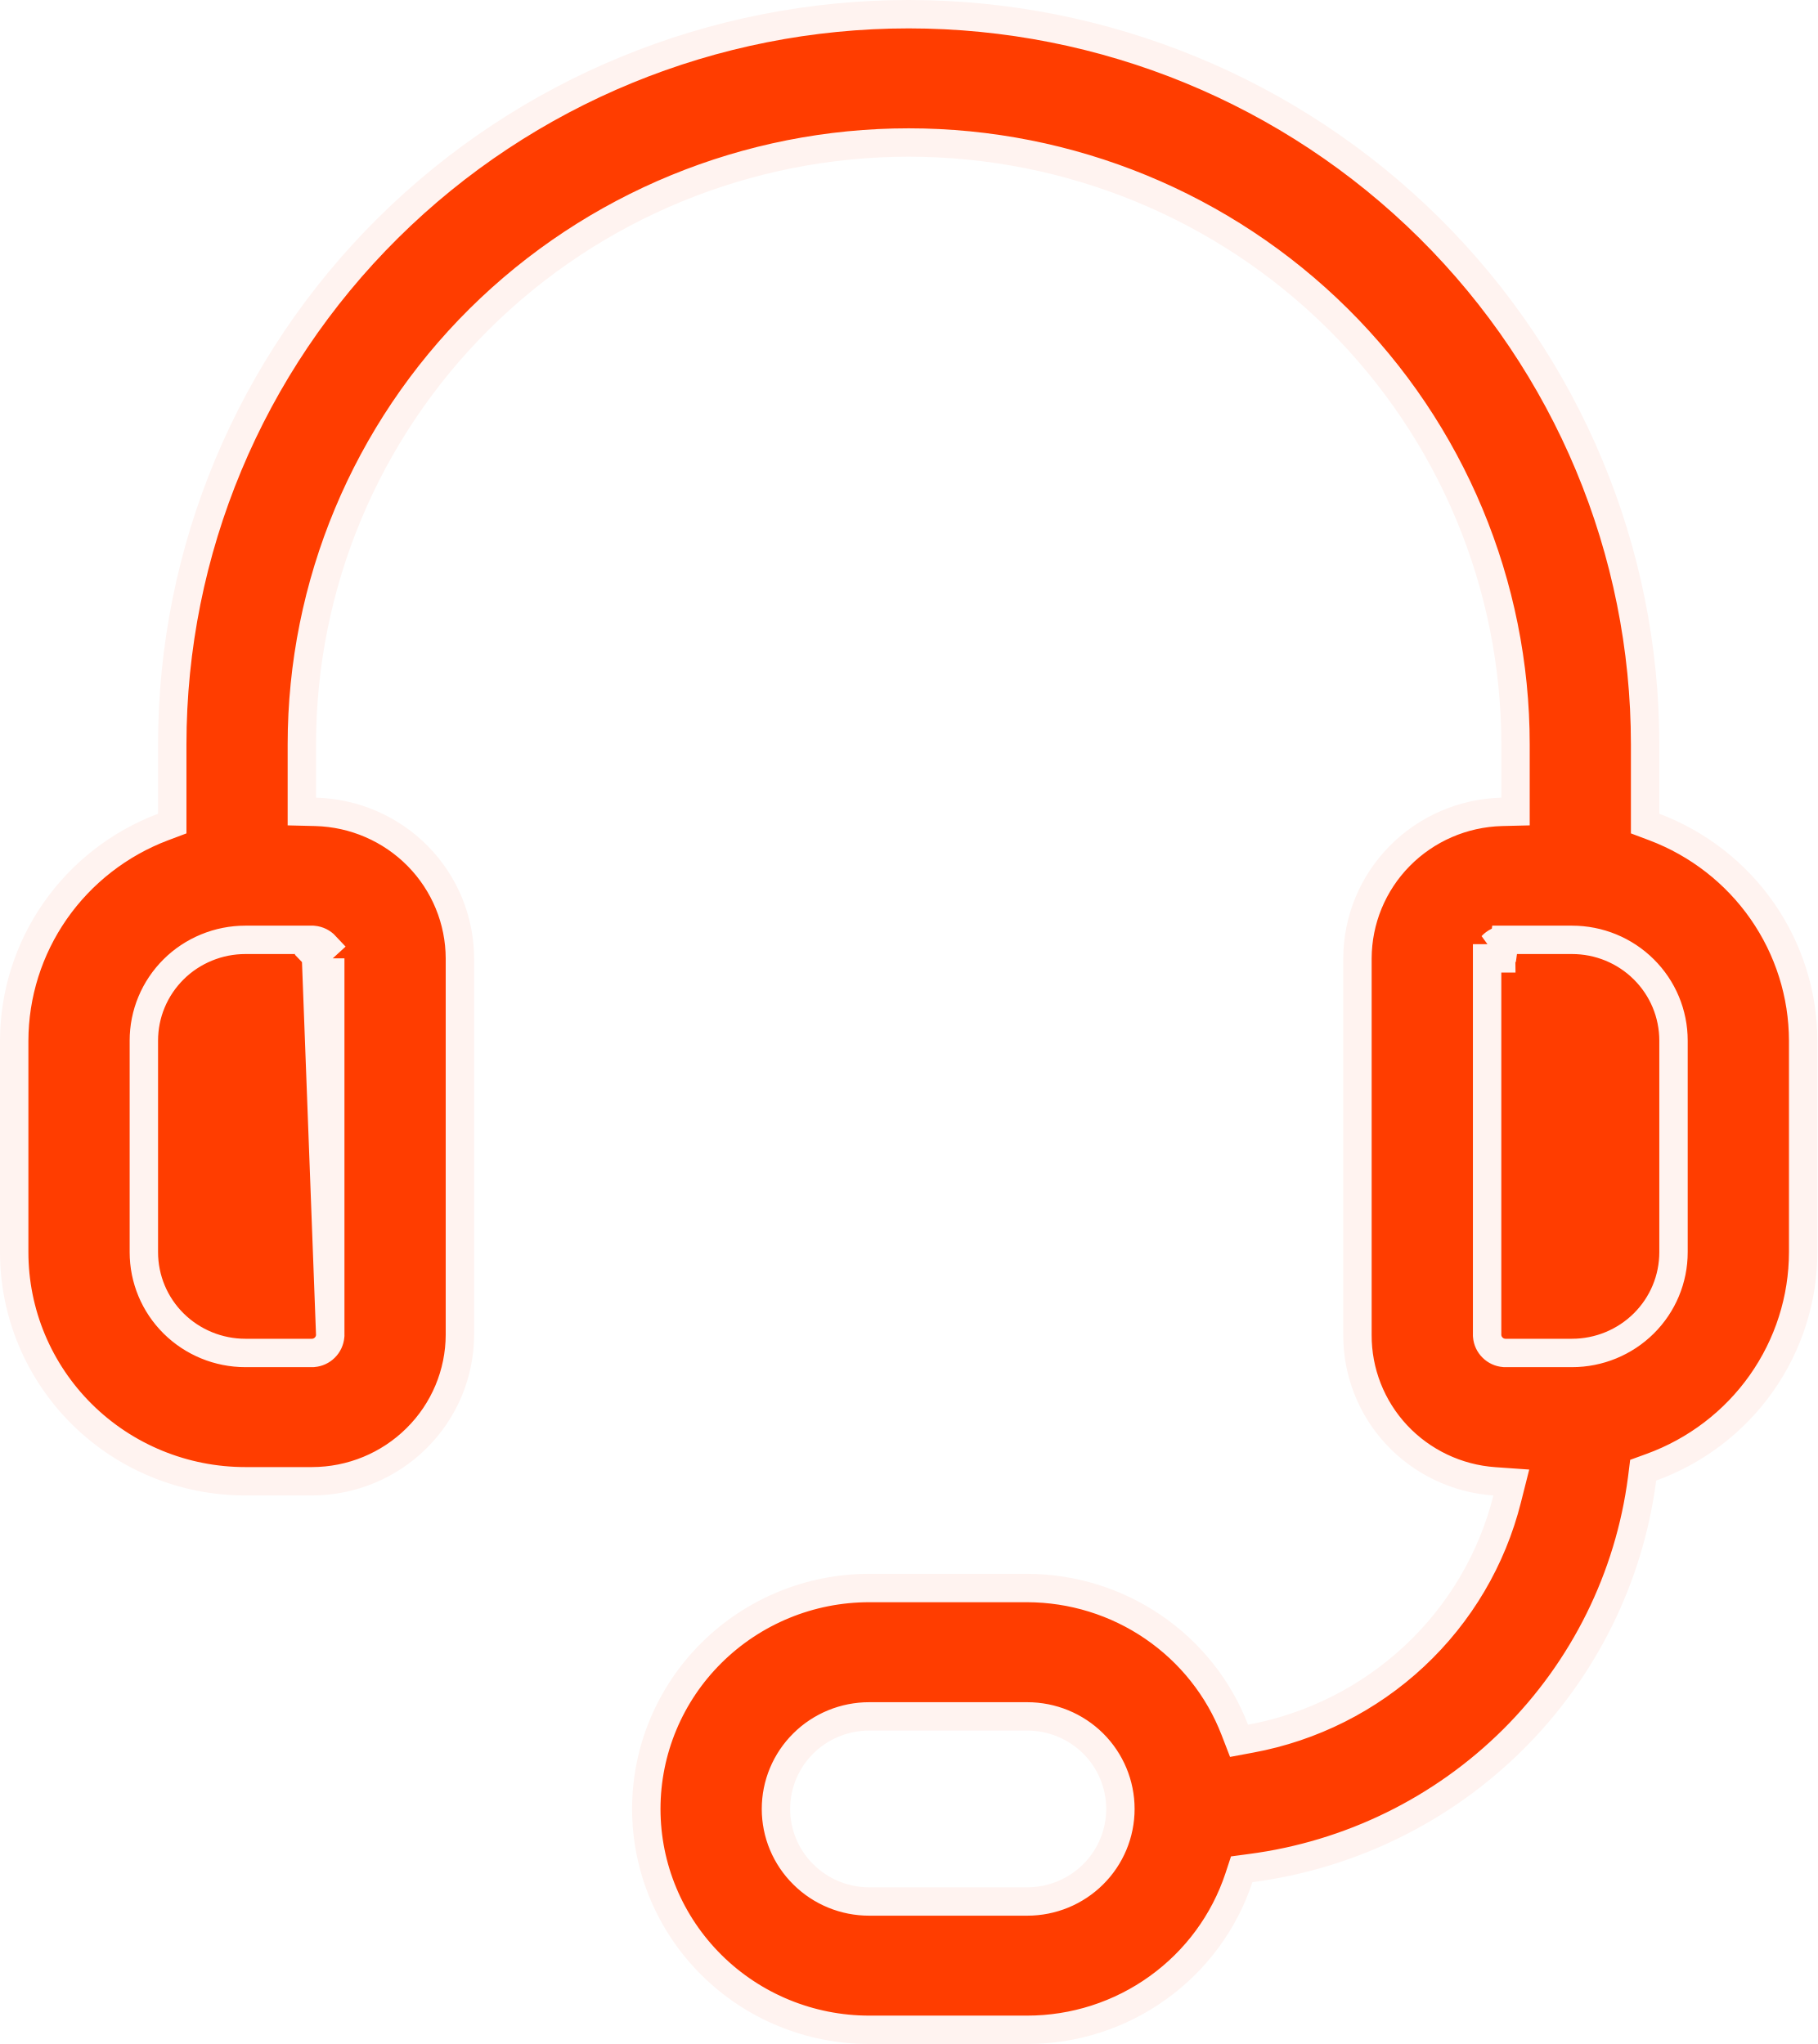
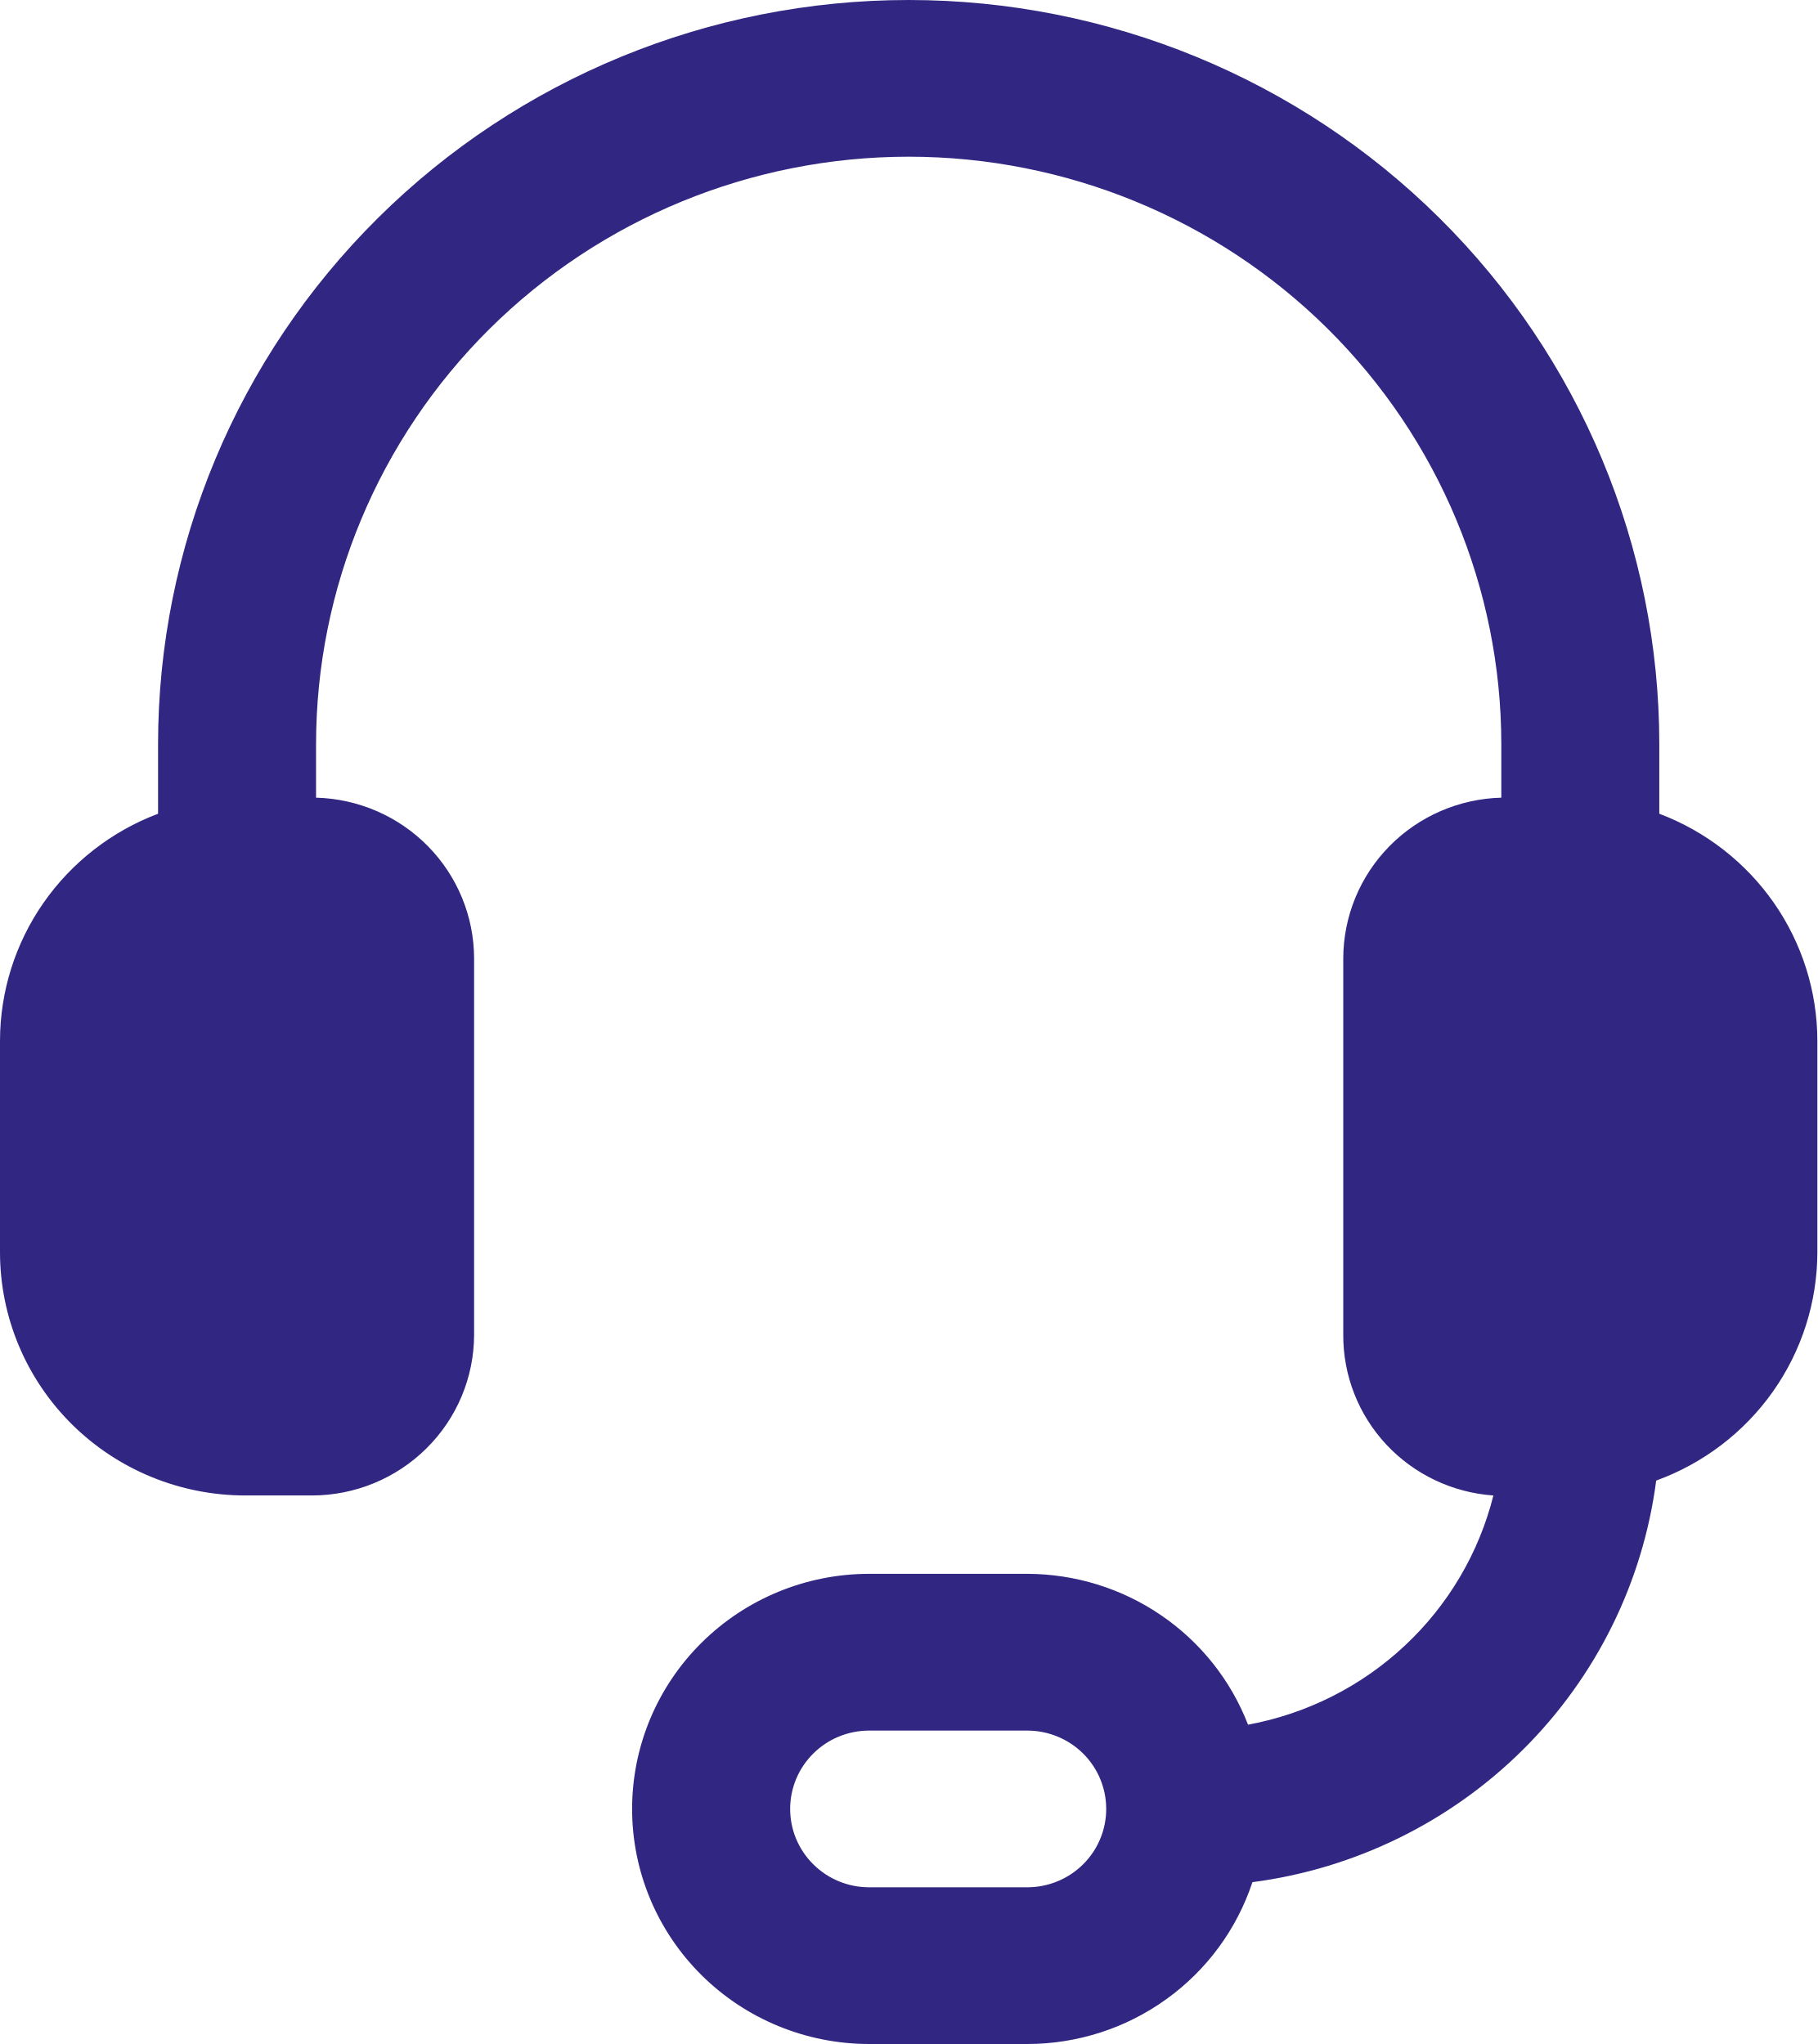
<svg xmlns="http://www.w3.org/2000/svg" width="32" height="36" viewBox="0 0 32 36" fill="none">
-   <path d="M5.815 23.521L5.814 23.532C5.807 23.609 5.774 23.681 5.719 23.735C5.665 23.789 5.593 23.822 5.517 23.828L5.506 23.829H5.496H4.32C3.847 23.829 3.392 23.642 3.057 23.31C2.721 22.977 2.533 22.526 2.533 22.054V18.328C2.533 18.094 2.579 17.863 2.669 17.648C2.759 17.432 2.891 17.237 3.057 17.072C3.223 16.907 3.42 16.777 3.637 16.688C3.853 16.599 4.086 16.553 4.32 16.553H5.496H5.507L5.518 16.554C5.599 16.561 5.674 16.598 5.73 16.658C5.73 16.658 5.73 16.658 5.73 16.658L5.545 16.827C5.558 16.841 5.565 16.86 5.565 16.879L5.815 23.521ZM5.815 23.521V23.51V16.879V23.521ZM26.493 16.553H26.504H27.68C28.153 16.553 28.608 16.739 28.943 17.072C29.279 17.405 29.467 17.856 29.467 18.328V22.054C29.467 22.526 29.279 22.977 28.943 23.31C28.608 23.642 28.153 23.829 27.68 23.829H26.504H26.494L26.483 23.828C26.407 23.822 26.335 23.789 26.281 23.735L26.281 23.735C26.226 23.681 26.192 23.609 26.186 23.532L26.185 23.521V23.51L26.185 16.88C26.185 16.88 26.185 16.879 26.185 16.879V16.879H26.435C26.435 16.86 26.442 16.841 26.455 16.827L26.493 16.553ZM26.493 16.553L26.482 16.554C26.401 16.561 26.326 16.598 26.27 16.658L26.493 16.553ZM21.742 30.466L21.817 30.66L22.021 30.622C23.102 30.422 24.103 29.918 24.904 29.169C25.705 28.421 26.272 27.46 26.538 26.4L26.611 26.111L26.313 26.09C25.656 26.044 25.041 25.751 24.593 25.272C24.146 24.793 23.899 24.163 23.902 23.511V23.51V16.879C23.904 16.207 24.169 15.561 24.643 15.079C25.117 14.597 25.762 14.317 26.441 14.299L26.685 14.293V14.05V13.111C26.685 10.299 25.559 7.602 23.555 5.614C21.551 3.627 18.833 2.51 16 2.51C13.167 2.51 10.449 3.627 8.445 5.614C6.441 7.602 5.315 10.299 5.315 13.111V14.05V14.293L5.559 14.299C6.238 14.317 6.883 14.597 7.357 15.079C7.831 15.561 8.096 16.207 8.098 16.879C8.098 16.879 8.098 16.879 8.098 16.879V23.509C8.098 23.51 8.098 23.51 8.098 23.51C8.096 24.193 7.822 24.848 7.334 25.331C6.847 25.815 6.185 26.088 5.495 26.089H4.32C3.24 26.089 2.204 25.664 1.441 24.907C0.678 24.15 0.25 23.124 0.25 22.054V18.328C0.252 17.512 0.503 16.716 0.971 16.044C1.439 15.373 2.101 14.857 2.871 14.566L3.033 14.505V14.332V13.111C3.033 9.701 4.398 6.43 6.83 4.018C9.262 1.605 12.56 0.25 16 0.25C19.44 0.25 22.738 1.605 25.17 4.018C27.602 6.43 28.967 9.701 28.967 13.111V14.332V14.505L29.129 14.566C29.899 14.857 30.561 15.373 31.029 16.044C31.497 16.716 31.748 17.512 31.75 18.328V22.054C31.749 22.88 31.492 23.686 31.014 24.364C30.536 25.041 29.86 25.557 29.076 25.842L28.933 25.894L28.914 26.045C28.688 27.781 27.89 29.395 26.643 30.636C25.396 31.876 23.771 32.673 22.02 32.902L21.864 32.923L21.815 33.072C21.557 33.85 21.059 34.528 20.389 35.009C19.72 35.491 18.914 35.75 18.087 35.75H15.304C14.263 35.75 13.265 35.34 12.529 34.61C11.793 33.88 11.38 32.891 11.38 31.86C11.38 30.829 11.793 29.839 12.529 29.11C13.265 28.38 14.263 27.969 15.304 27.969H18.087C18.879 27.971 19.653 28.21 20.305 28.656C20.958 29.102 21.459 29.733 21.742 30.466ZM15.304 33.49H18.087C18.522 33.49 18.939 33.319 19.247 33.013C19.555 32.708 19.728 32.293 19.728 31.86C19.728 31.427 19.555 31.012 19.247 30.706C18.939 30.401 18.522 30.23 18.087 30.23H15.304C14.87 30.23 14.452 30.401 14.145 30.706C13.836 31.012 13.663 31.427 13.663 31.86C13.663 32.293 13.836 32.708 14.145 33.013C14.452 33.319 14.87 33.49 15.304 33.49Z" fill="#FF3D00" stroke="#FFF3F0" stroke-width="0.5" />
+   <path d="M5.815 23.521L5.814 23.532C5.807 23.609 5.774 23.681 5.719 23.735C5.665 23.789 5.593 23.822 5.517 23.828L5.506 23.829H5.496H4.32C3.847 23.829 3.392 23.642 3.057 23.31C2.721 22.977 2.533 22.526 2.533 22.054V18.328C2.533 18.094 2.579 17.863 2.669 17.648C2.759 17.432 2.891 17.237 3.057 17.072C3.223 16.907 3.42 16.777 3.637 16.688C3.853 16.599 4.086 16.553 4.32 16.553H5.496H5.507L5.518 16.554C5.599 16.561 5.674 16.598 5.73 16.658C5.73 16.658 5.73 16.658 5.73 16.658L5.545 16.827C5.558 16.841 5.565 16.86 5.565 16.879L5.815 23.521ZM5.815 23.521V23.51V16.879V23.521ZM26.493 16.553H26.504H27.68C28.153 16.553 28.608 16.739 28.943 17.072C29.279 17.405 29.467 17.856 29.467 18.328V22.054C29.467 22.526 29.279 22.977 28.943 23.31C28.608 23.642 28.153 23.829 27.68 23.829H26.504H26.494L26.483 23.828C26.407 23.822 26.335 23.789 26.281 23.735L26.281 23.735C26.226 23.681 26.192 23.609 26.186 23.532L26.185 23.521V23.51L26.185 16.88C26.185 16.88 26.185 16.879 26.185 16.879V16.879H26.435C26.435 16.86 26.442 16.841 26.455 16.827L26.493 16.553ZM26.493 16.553L26.482 16.554C26.401 16.561 26.326 16.598 26.27 16.658L26.493 16.553ZM21.742 30.466L21.817 30.66L22.021 30.622C23.102 30.422 24.103 29.918 24.904 29.169C25.705 28.421 26.272 27.46 26.538 26.4L26.611 26.111L26.313 26.09C25.656 26.044 25.041 25.751 24.593 25.272C24.146 24.793 23.899 24.163 23.902 23.511V23.51V16.879C23.904 16.207 24.169 15.561 24.643 15.079C25.117 14.597 25.762 14.317 26.441 14.299L26.685 14.293V14.05V13.111C26.685 10.299 25.559 7.602 23.555 5.614C21.551 3.627 18.833 2.51 16 2.51C13.167 2.51 10.449 3.627 8.445 5.614C6.441 7.602 5.315 10.299 5.315 13.111V14.05V14.293L5.559 14.299C6.238 14.317 6.883 14.597 7.357 15.079C7.831 15.561 8.096 16.207 8.098 16.879C8.098 16.879 8.098 16.879 8.098 16.879V23.509C8.098 23.51 8.098 23.51 8.098 23.51C8.096 24.193 7.822 24.848 7.334 25.331C6.847 25.815 6.185 26.088 5.495 26.089H4.32C3.24 26.089 2.204 25.664 1.441 24.907C0.678 24.15 0.25 23.124 0.25 22.054V18.328C0.252 17.512 0.503 16.716 0.971 16.044C1.439 15.373 2.101 14.857 2.871 14.566L3.033 14.505V14.332V13.111C3.033 9.701 4.398 6.43 6.83 4.018C9.262 1.605 12.56 0.25 16 0.25C19.44 0.25 22.738 1.605 25.17 4.018C27.602 6.43 28.967 9.701 28.967 13.111V14.332V14.505L29.129 14.566C29.899 14.857 30.561 15.373 31.029 16.044C31.497 16.716 31.748 17.512 31.75 18.328V22.054C31.749 22.88 31.492 23.686 31.014 24.364C30.536 25.041 29.86 25.557 29.076 25.842L28.933 25.894L28.914 26.045C28.688 27.781 27.89 29.395 26.643 30.636C25.396 31.876 23.771 32.673 22.02 32.902L21.864 32.923L21.815 33.072C21.557 33.85 21.059 34.528 20.389 35.009C19.72 35.491 18.914 35.75 18.087 35.75H15.304C14.263 35.75 13.265 35.34 12.529 34.61C11.793 33.88 11.38 32.891 11.38 31.86C11.38 30.829 11.793 29.839 12.529 29.11C13.265 28.38 14.263 27.969 15.304 27.969H18.087C18.879 27.971 19.653 28.21 20.305 28.656C20.958 29.102 21.459 29.733 21.742 30.466ZM15.304 33.49H18.087C18.522 33.49 18.939 33.319 19.247 33.013C19.555 32.708 19.728 32.293 19.728 31.86C19.728 31.427 19.555 31.012 19.247 30.706C18.939 30.401 18.522 30.23 18.087 30.23H15.304C14.87 30.23 14.452 30.401 14.145 30.706C13.836 31.012 13.663 31.427 13.663 31.86C13.663 32.293 13.836 32.708 14.145 33.013C14.452 33.319 14.87 33.49 15.304 33.49Z" fill="#312783" stroke="#312783" stroke-width="0.5" />
</svg>
